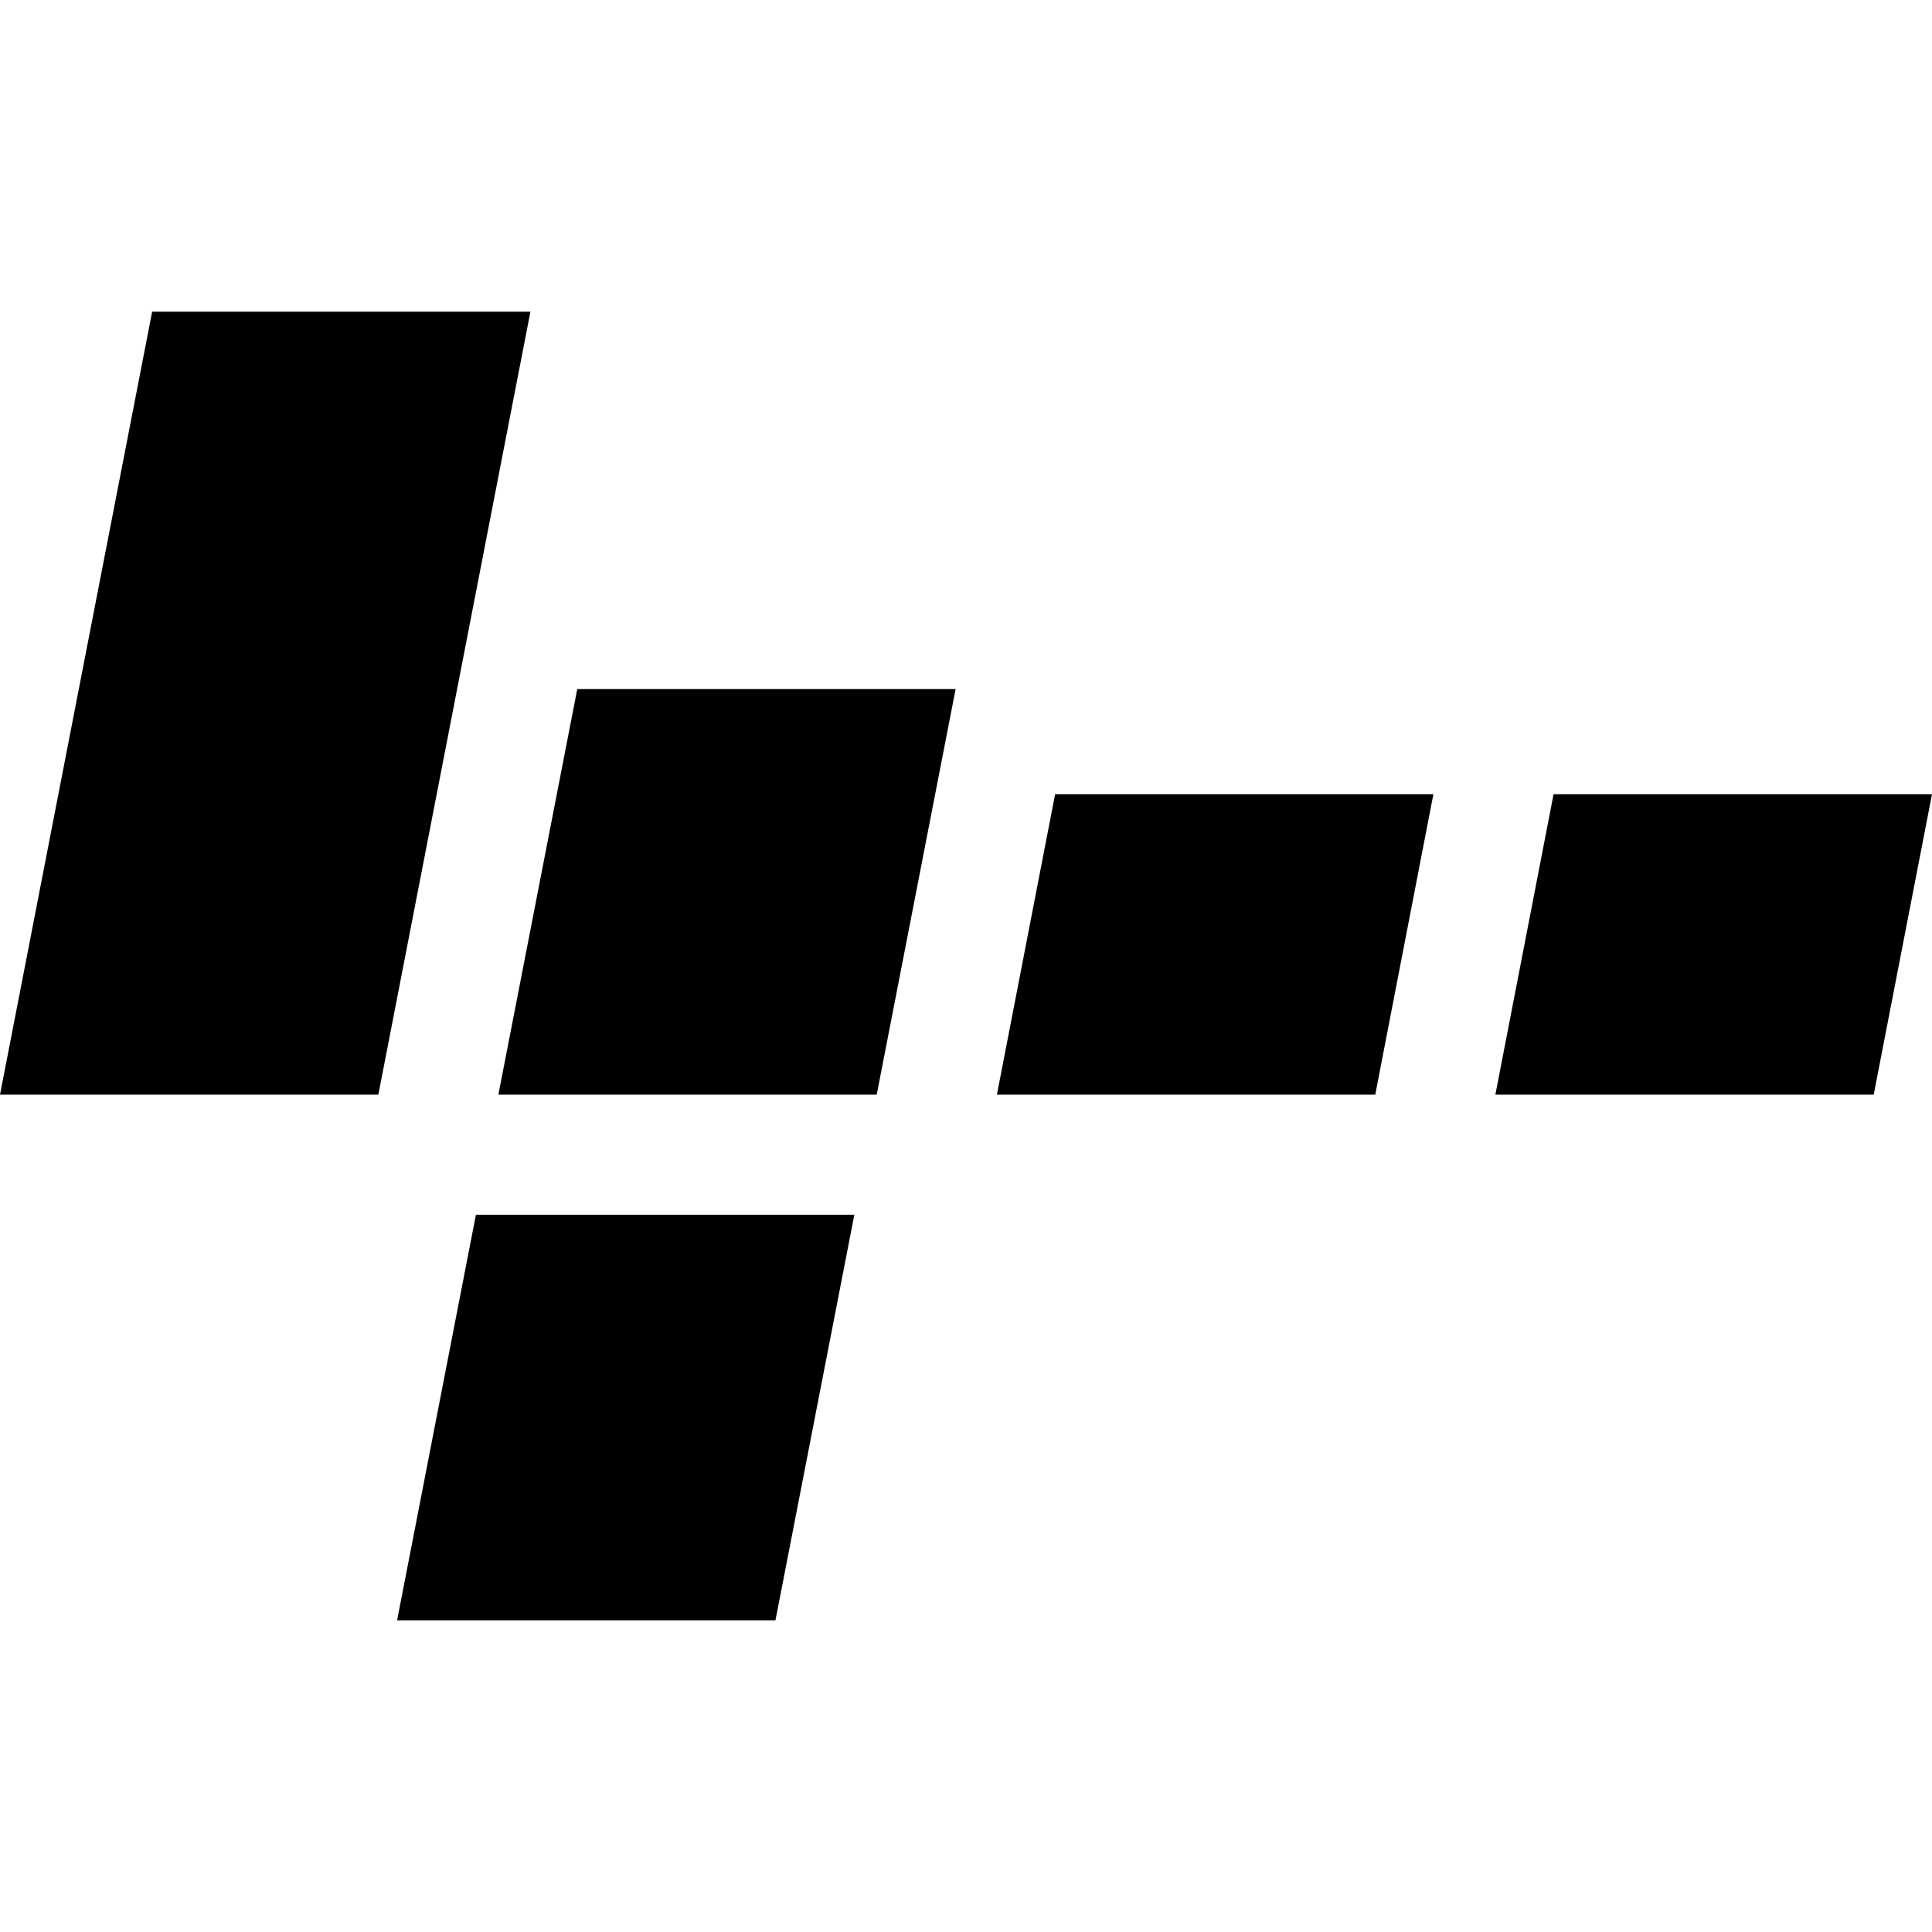
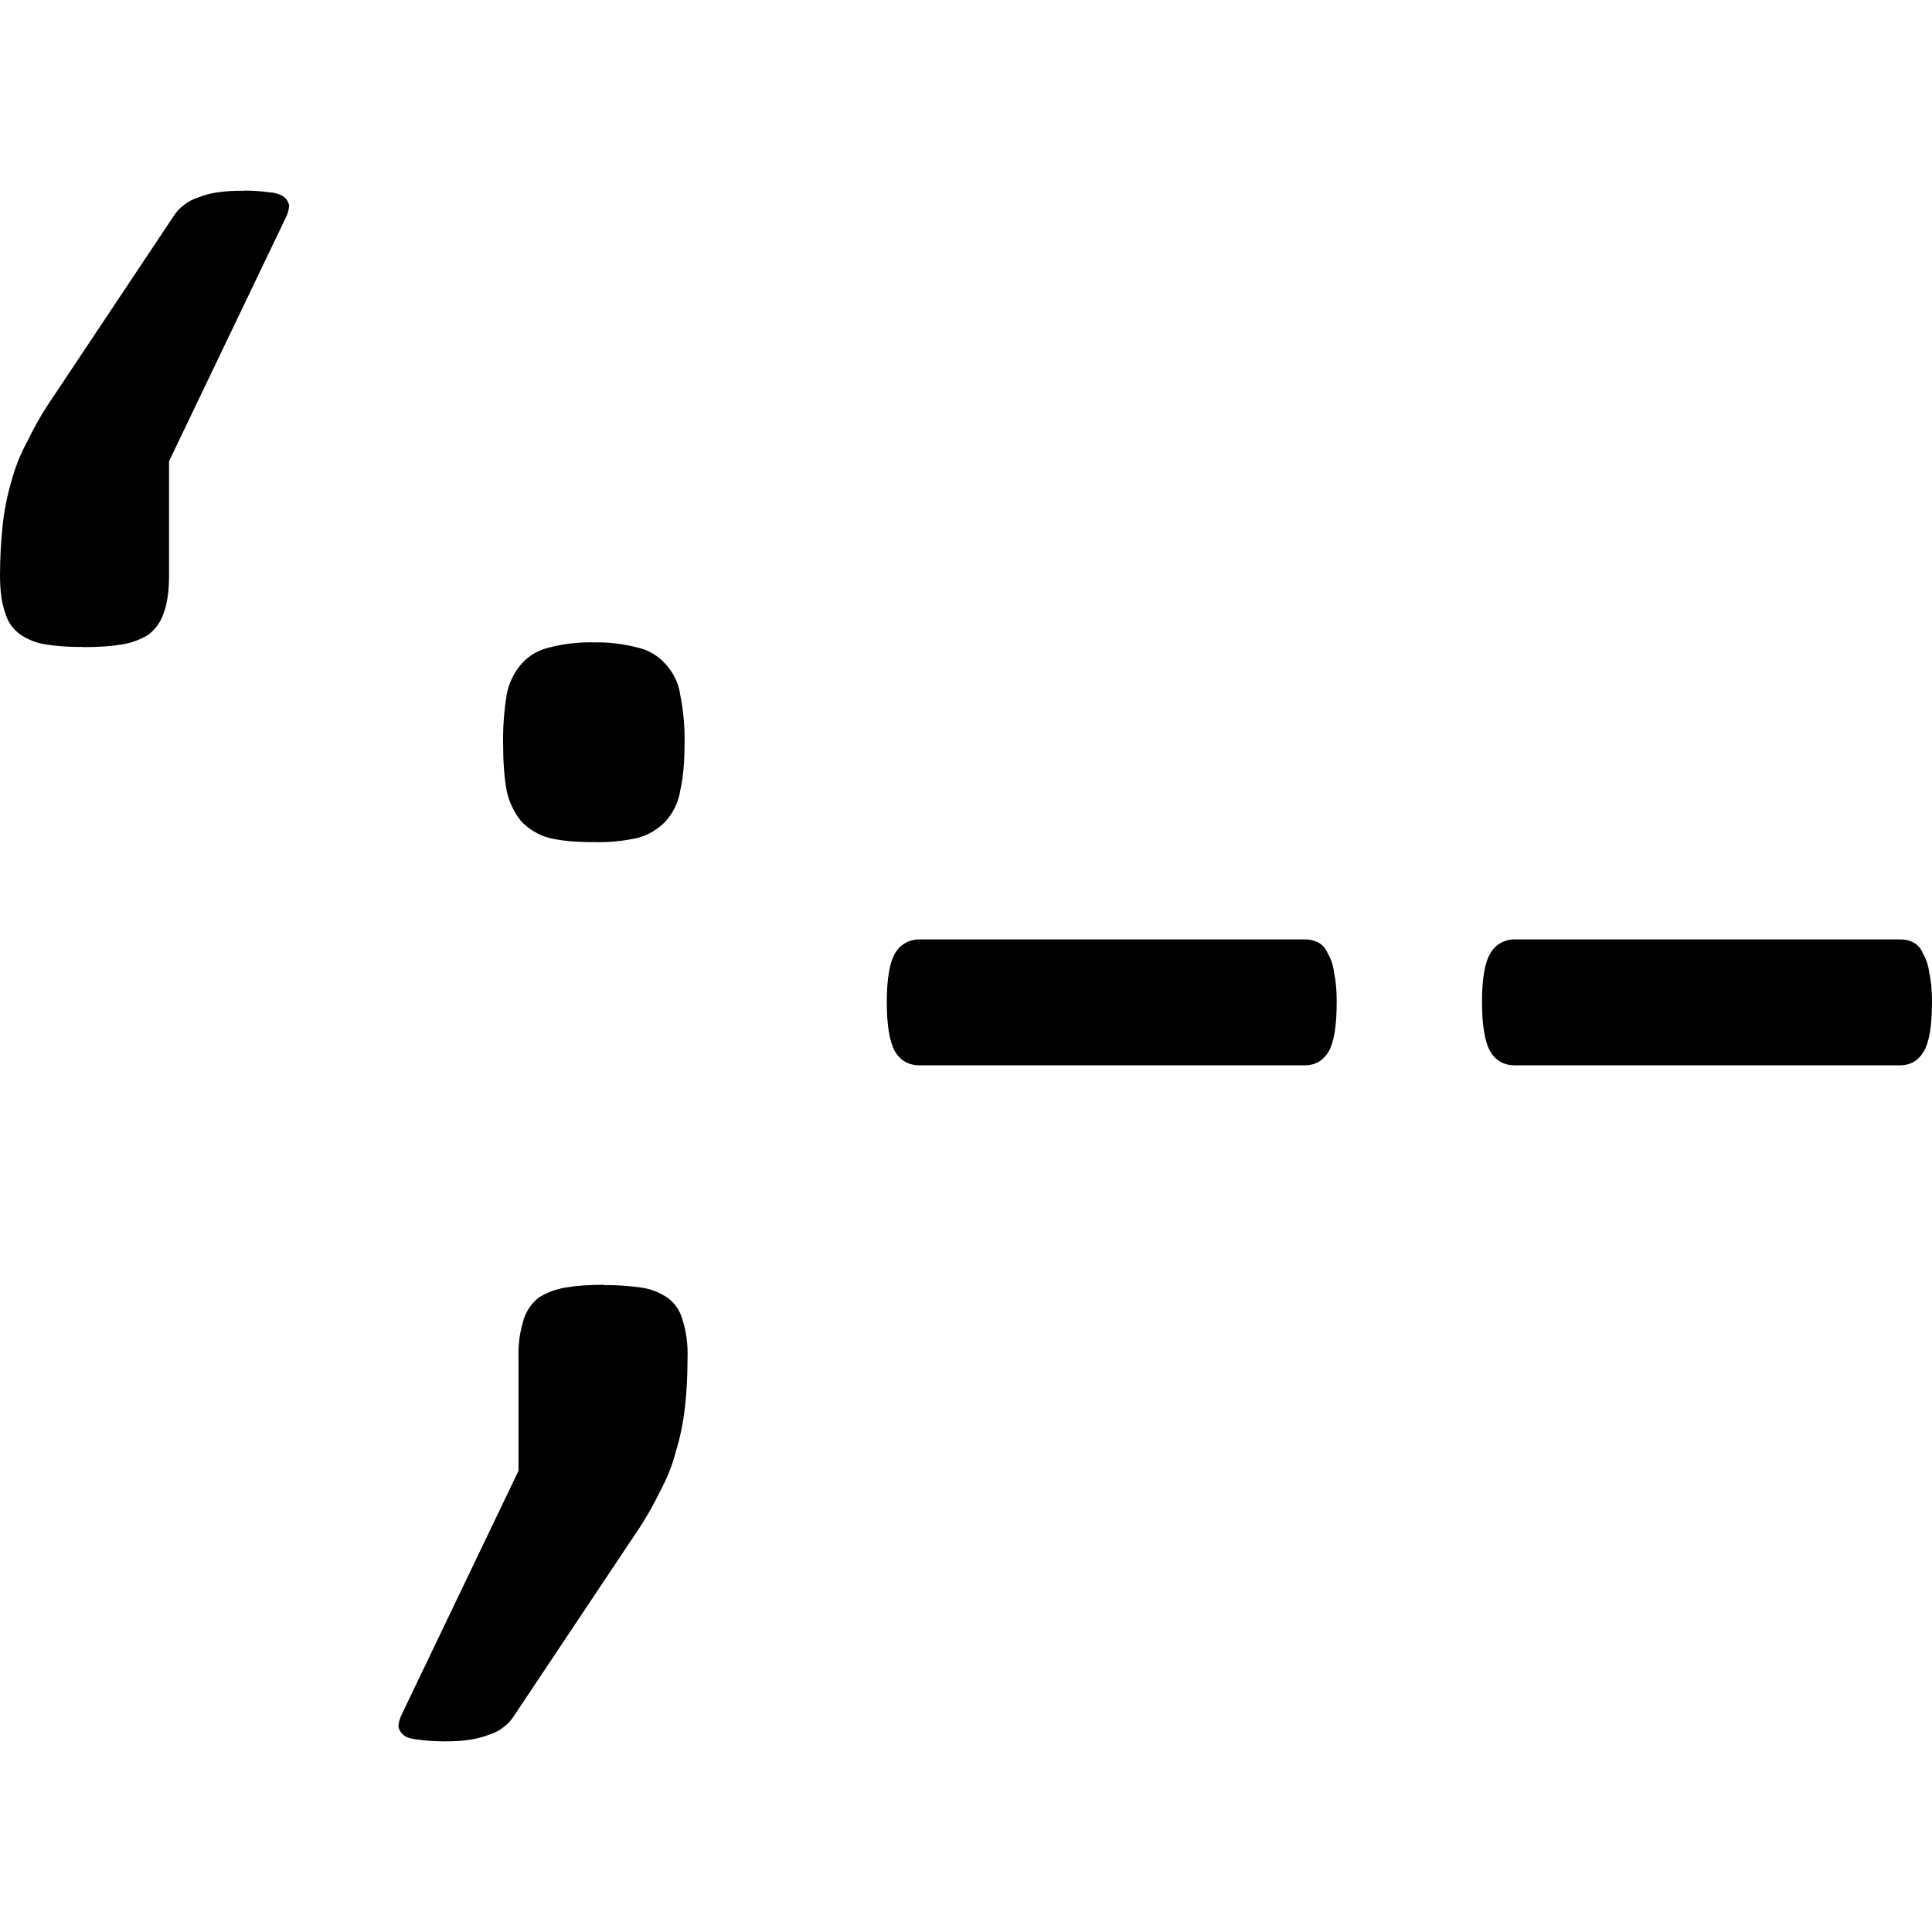
<svg xmlns="http://www.w3.org/2000/svg" viewBox="0 0 24 24">
-   <path d="M1.89 3.872 0 13.598h4.7l1.889-9.726ZM7.171 8.56l-.98 5.038h4.7l.98-5.038Zm5.936 1.306-.723 3.732h4.7l.722-3.732Zm6.192 0-.723 3.732h4.7L24 9.866ZM5.912 15.09l-.979 5.038h4.7l.98-5.038z" />
+   <path d="M3.03 2.37a2 2 0 0 0-.333.02 1 1 0 0 0-.244.067.5.5 0 0 0-.166.088.5.5 0 0 0-.133.144L.652 4.943a4 4 0 0 0-.308.532 2.2 2.2 0 0 0-.2.496q-.077.255-.11.543A6 6 0 0 0 0 7.143q0 .298.066.474a.48.48 0 0 0 .188.266.75.75 0 0 0 .32.123q.2.033.465.031v.002q.276 0 .475-.033a.9.9 0 0 0 .332-.123.56.56 0 0 0 .187-.266q.067-.176.067-.474V5.729L3.547 2.71a.4.4 0 0 0 .045-.154.18.18 0 0 0-.067-.112.34.34 0 0 0-.177-.054 2 2 0 0 0-.319-.022zm4.347 5.61a2 2 0 0 0-.559.065.65.65 0 0 0-.343.205.8.8 0 0 0-.182.387 3.4 3.4 0 0 0-.043.6q0 .343.043.58a.9.9 0 0 0 .182.386.75.75 0 0 0 .343.205q.216.054.559.053a2.2 2.2 0 0 0 .547-.053.75.75 0 0 0 .344-.205.75.75 0 0 0 .183-.387q.053-.235.053-.58a2.8 2.8 0 0 0-.053-.6.7.7 0 0 0-.183-.386.65.65 0 0 0-.344-.205 2 2 0 0 0-.547-.065m4.05 3.69a.34.34 0 0 0-.308.172q-.102.171-.103.605 0 .435.103.617.104.171.309.17h4.779q.194.001.297-.17.101-.171.101-.617 0-.218-.033-.367a.6.6 0 0 0-.08-.24.25.25 0 0 0-.127-.137.34.34 0 0 0-.158-.033zm7.395 0a.34.34 0 0 0-.308.172q-.104.171-.104.605 0 .435.104.617.102.171.308.17H23.6q.194.001.296-.17.104-.171.104-.617 0-.218-.035-.367a.6.6 0 0 0-.08-.24.25.25 0 0 0-.125-.137.34.34 0 0 0-.16-.033zm-11.32 4.29q-.276 0-.475.034a.9.9 0 0 0-.332.123.56.56 0 0 0-.187.266 1.4 1.4 0 0 0-.067.474v1.414L4.994 21.29a.4.4 0 0 0-.045.154q.011.067.067.112.055.043.177.054.133.02.32.022.199.001.33-.022a1 1 0 0 0 .245-.066.5.5 0 0 0 .166-.088.5.5 0 0 0 .133-.144l1.504-2.254a4 4 0 0 0 .308-.532q.132-.242.197-.496.079-.255.112-.543.033-.286.033-.629a1.4 1.4 0 0 0-.066-.474.48.48 0 0 0-.188-.266.75.75 0 0 0-.32-.123 3 3 0 0 0-.465-.031z" />
</svg>
